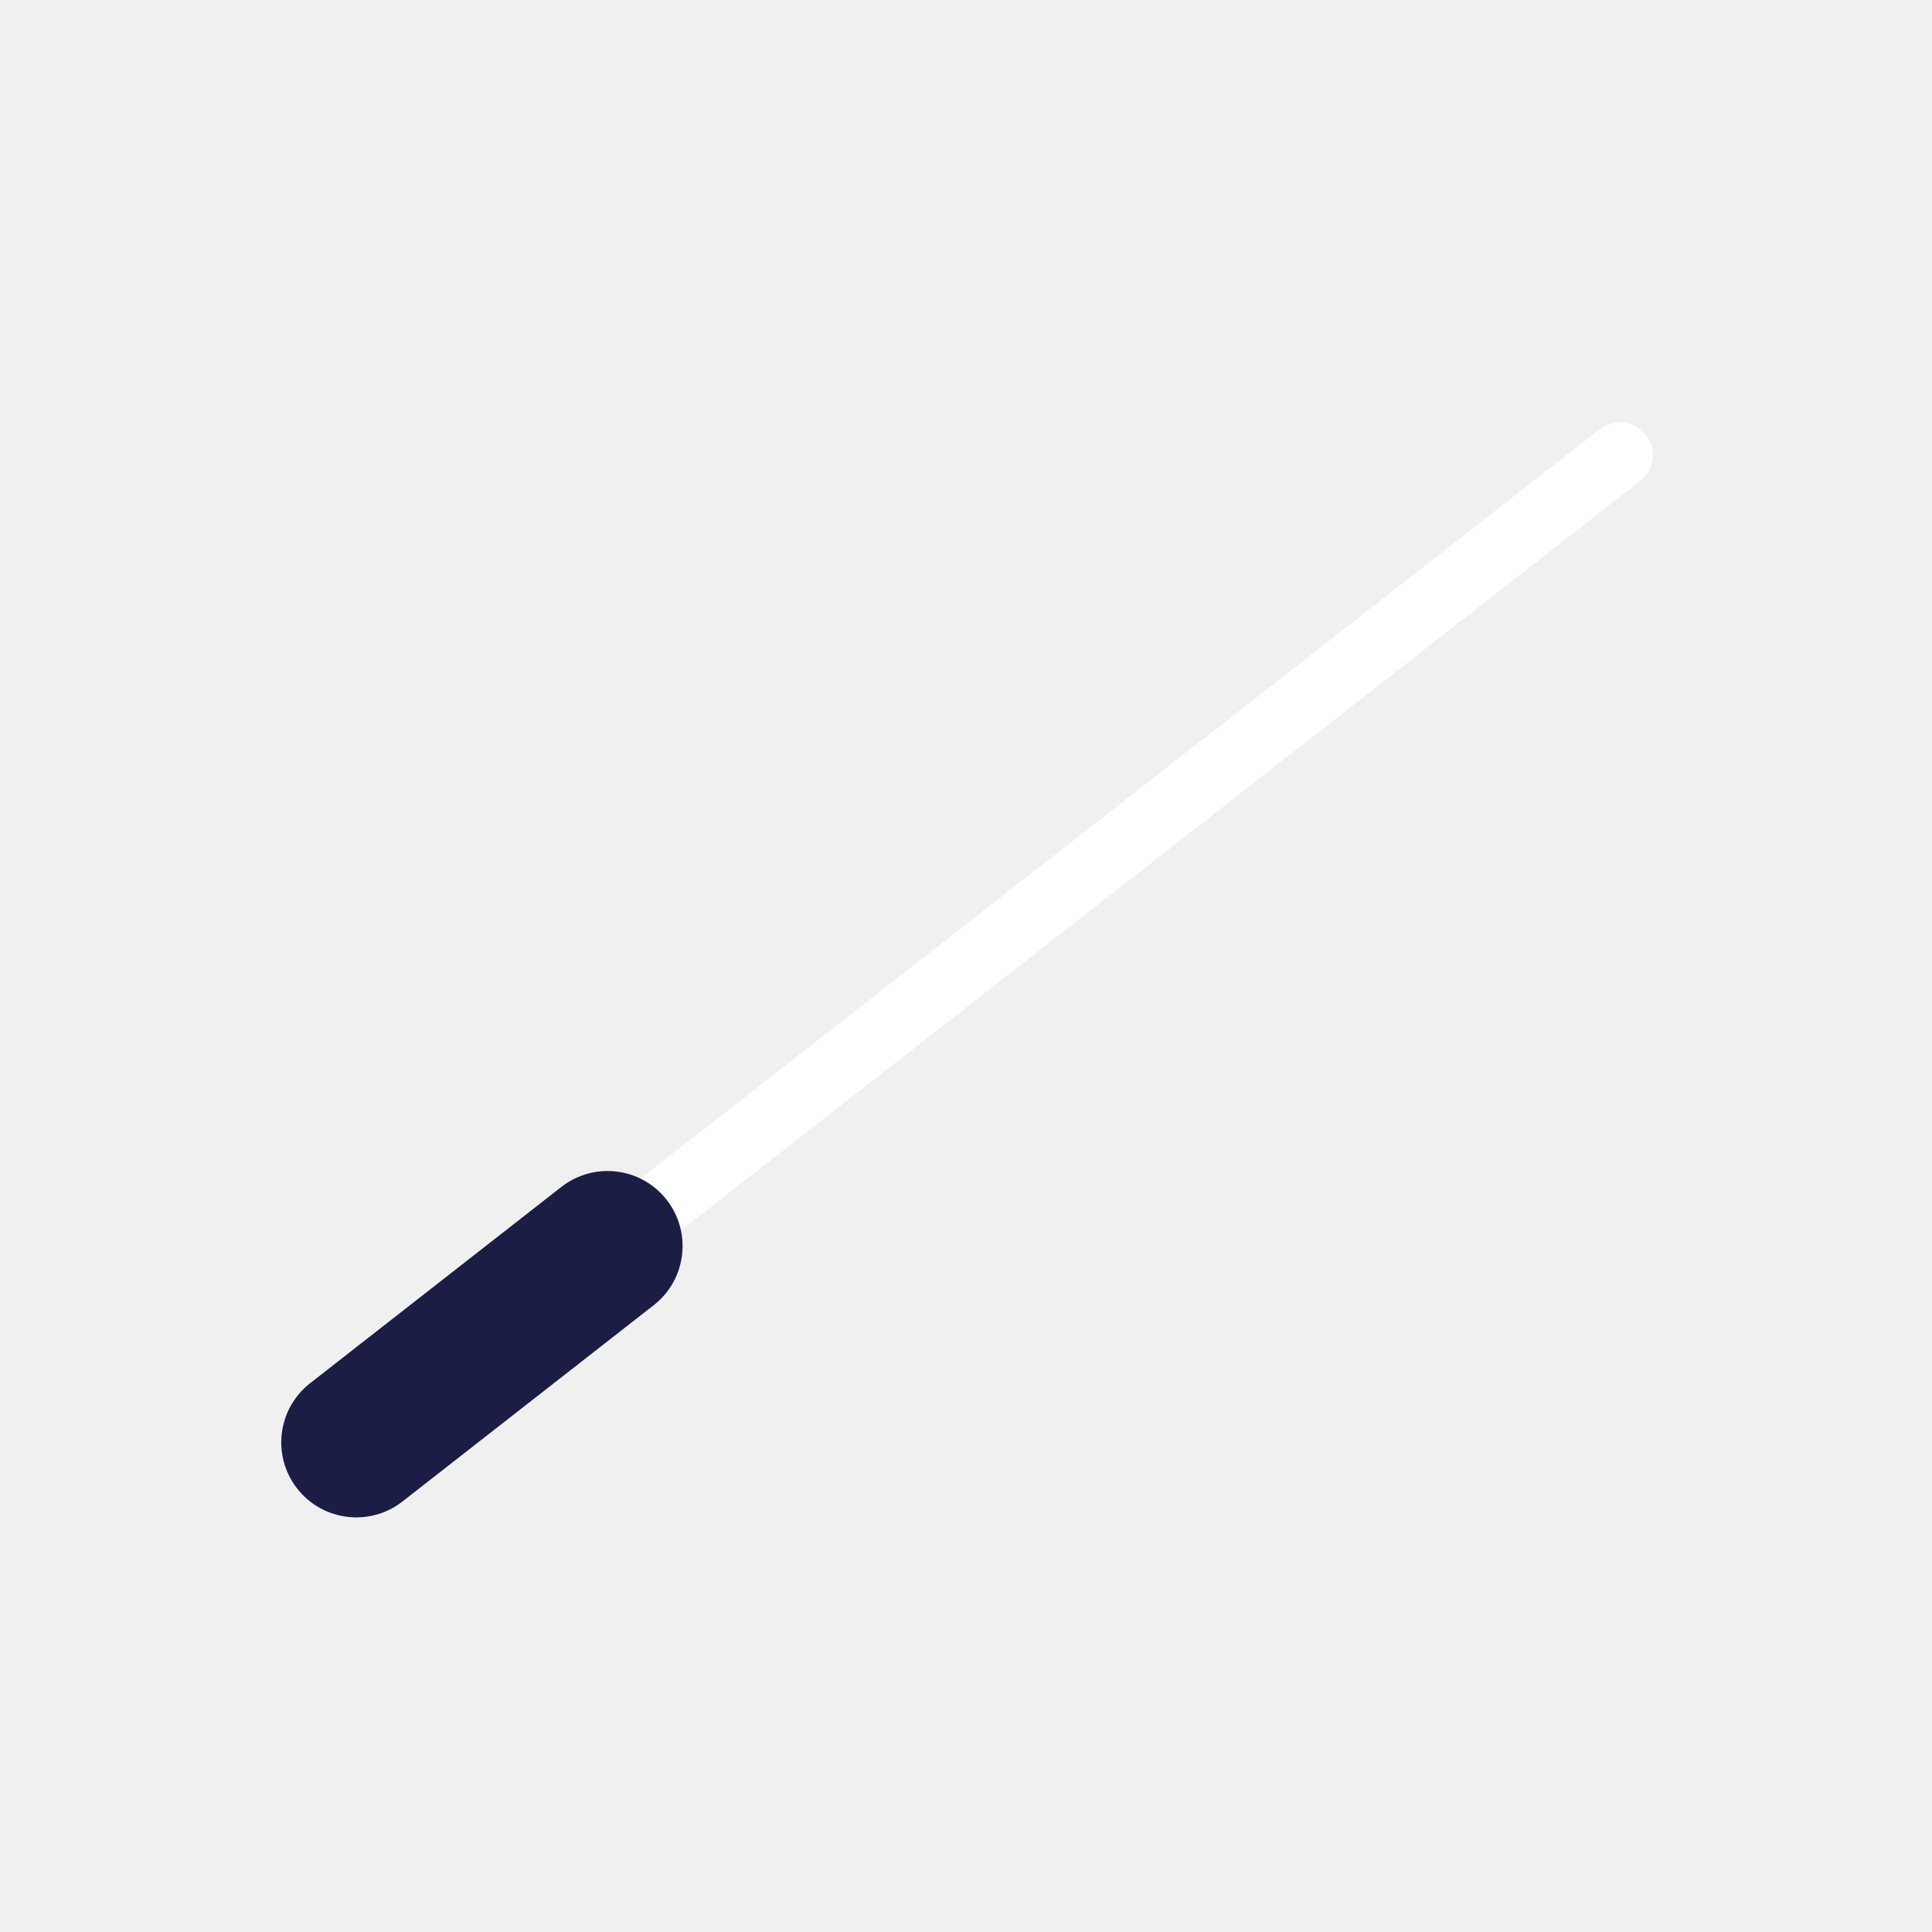
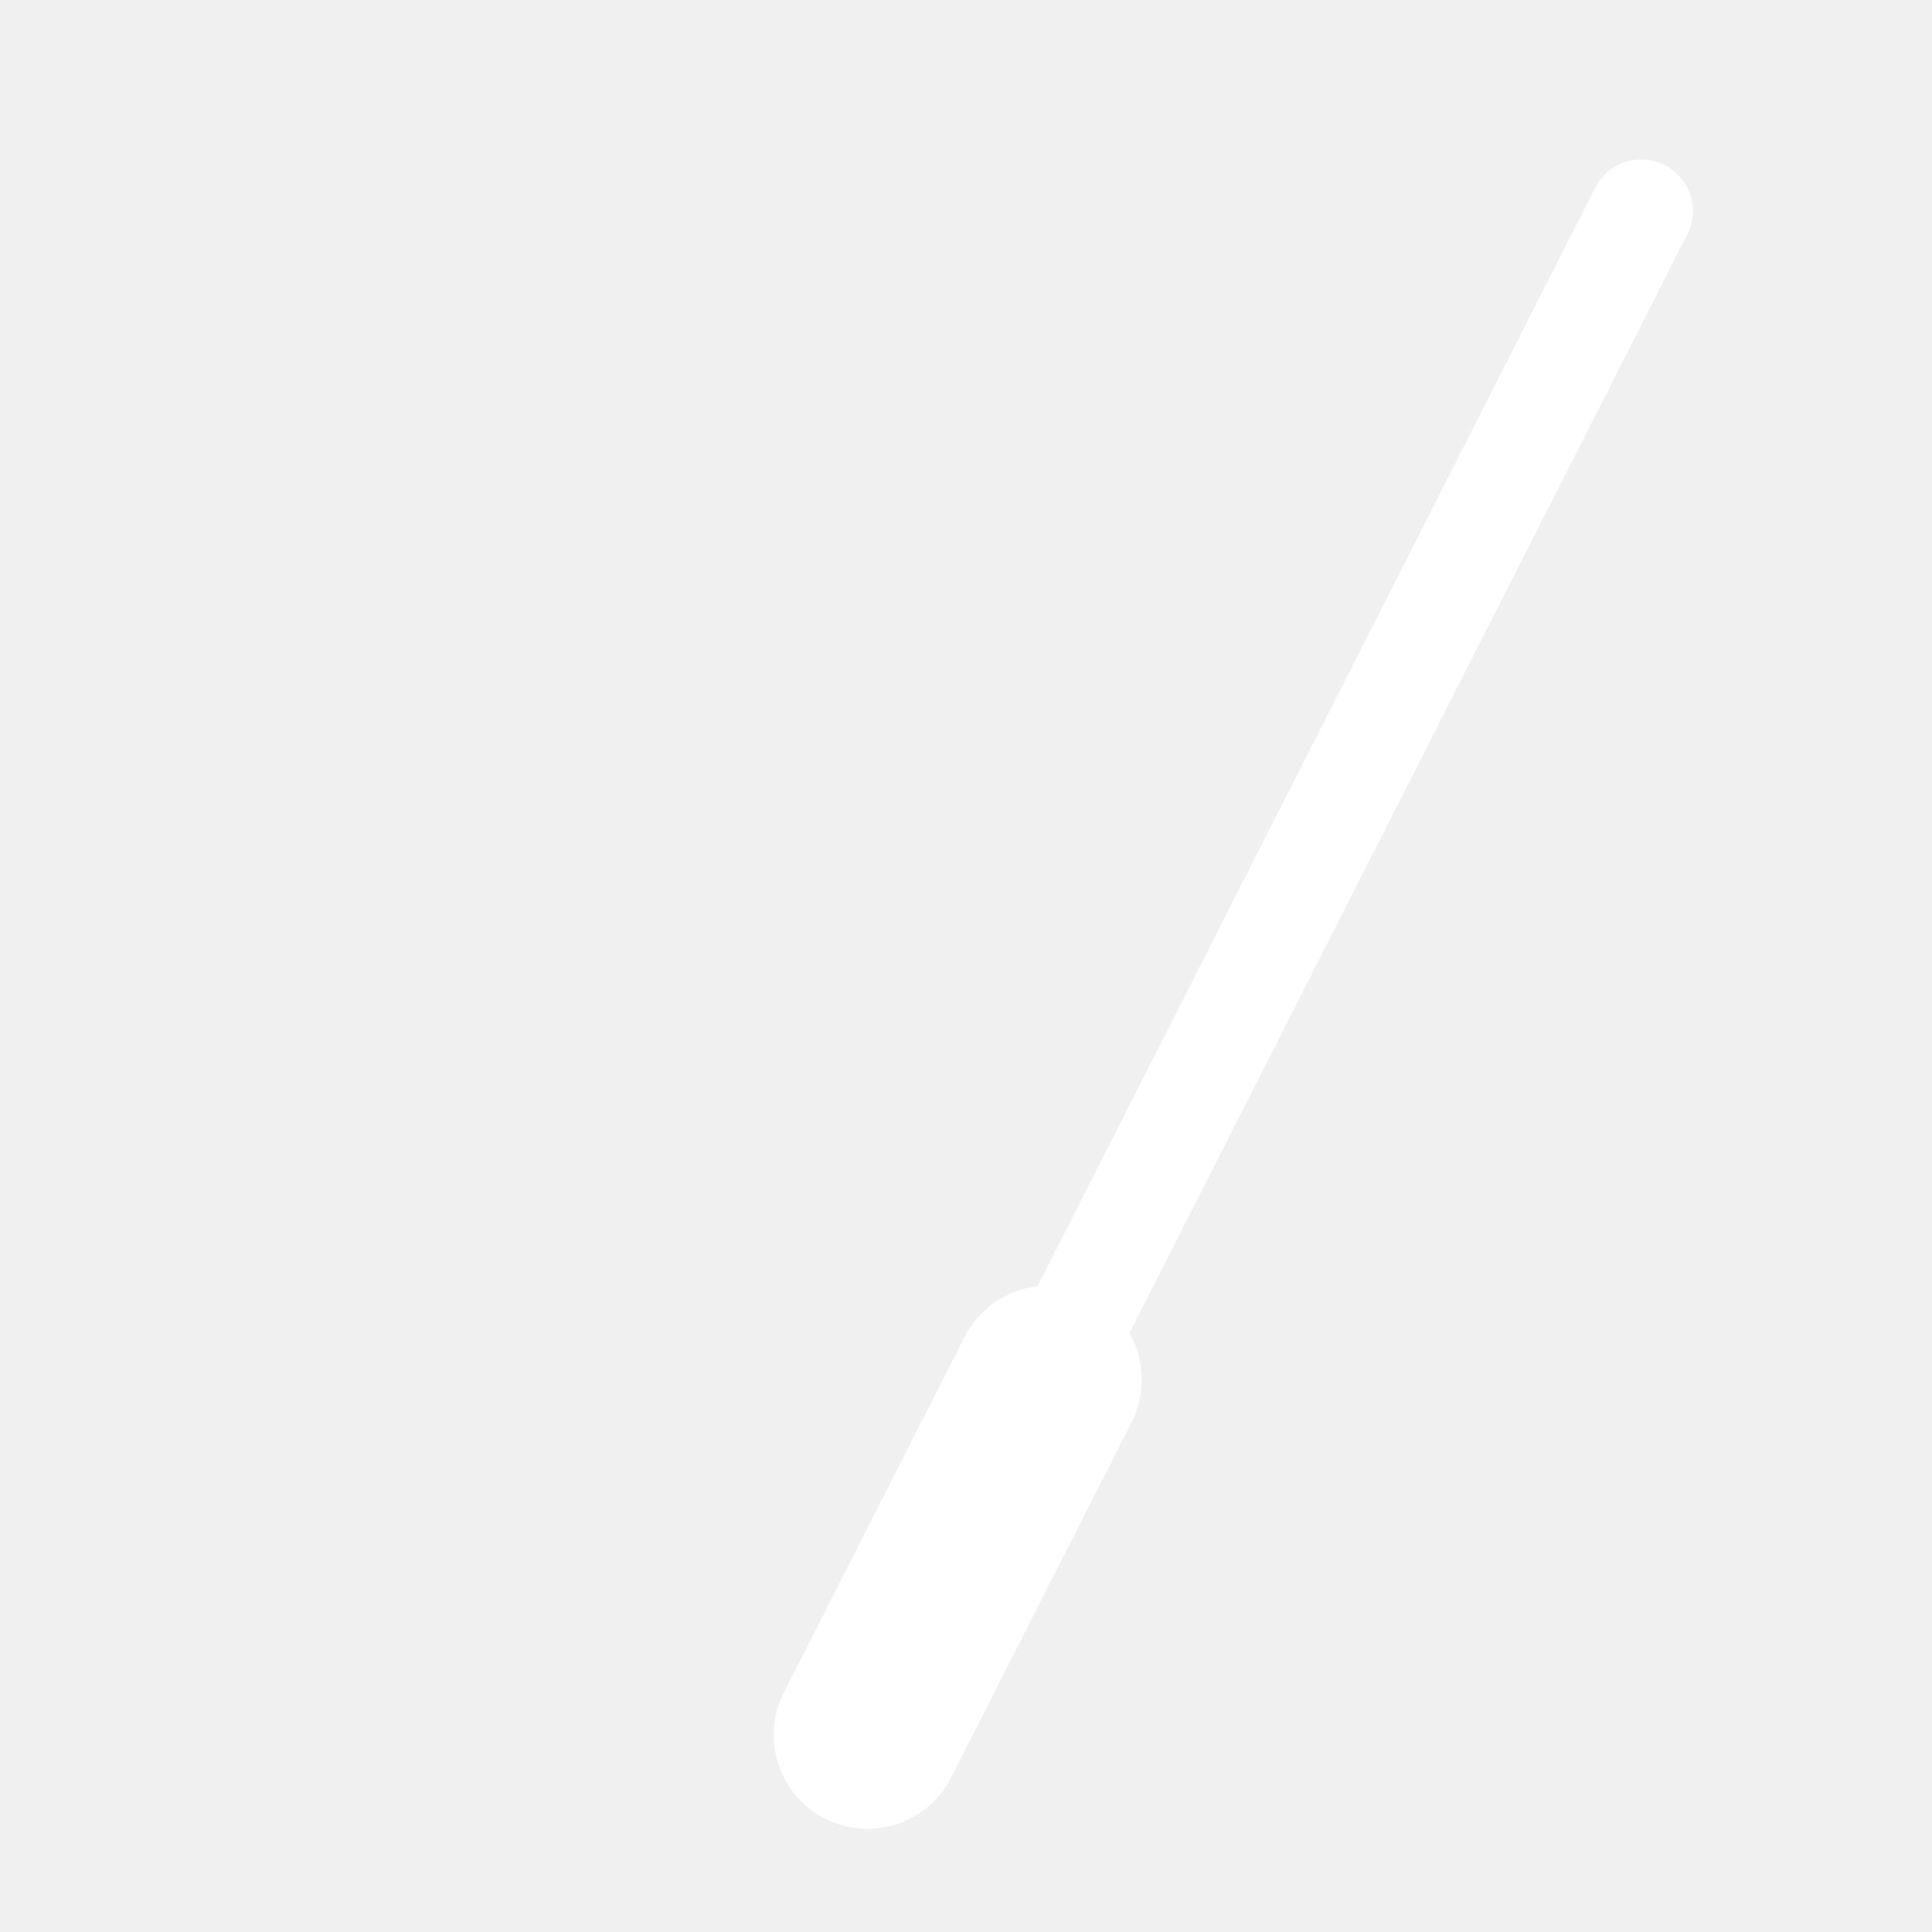
<svg xmlns="http://www.w3.org/2000/svg" width="1024" height="1024" viewBox="100 100 824 824">
-   <g transform="rotate(-38 512 512)">
-     <rect x="150" y="498" width="730" height="28" rx="14" fill="#FFFFFF" />
-     <rect x="150" y="480" width="200" height="64" rx="32" fill="#1B1D45" />
+   <g stroke="#fff" stroke-linecap="round" fill="none">
+     <line x1="470" y1="840" x2="800" y2="190" stroke-width="44" />
+     <line x1="470" y1="840" x2="547.0" y2="688.4" stroke-width="80" />
  </g>
</svg>
